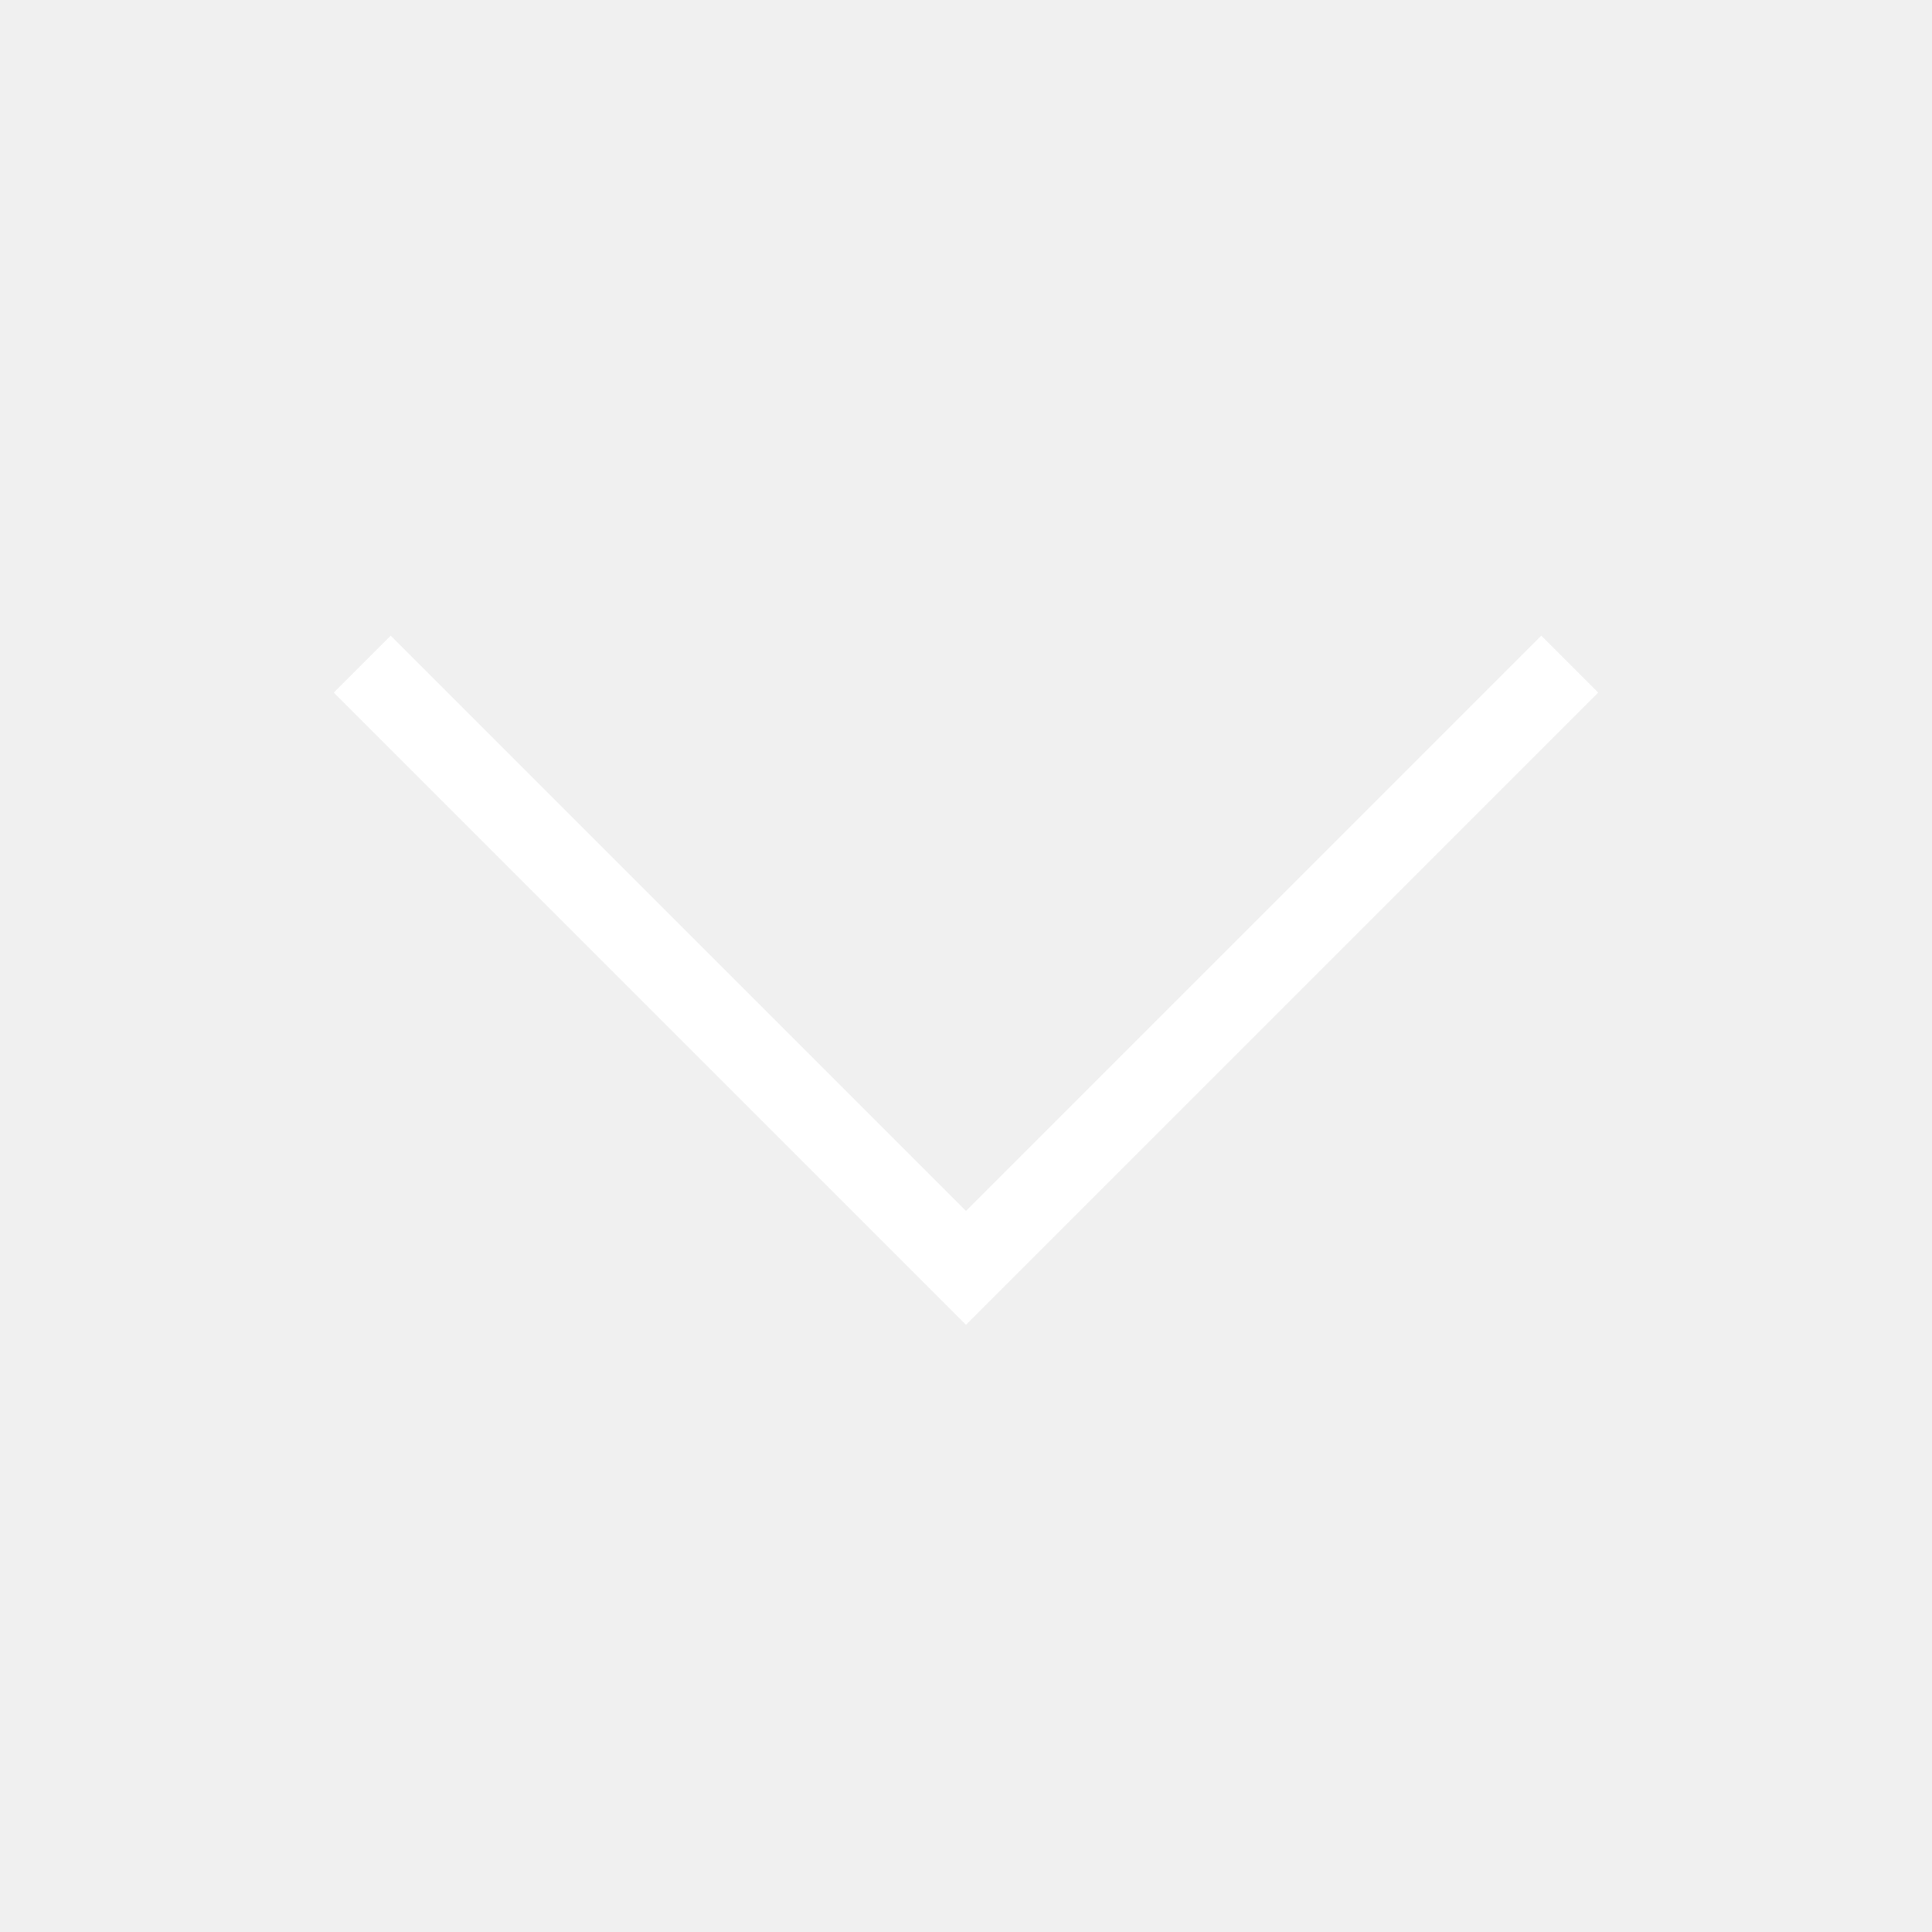
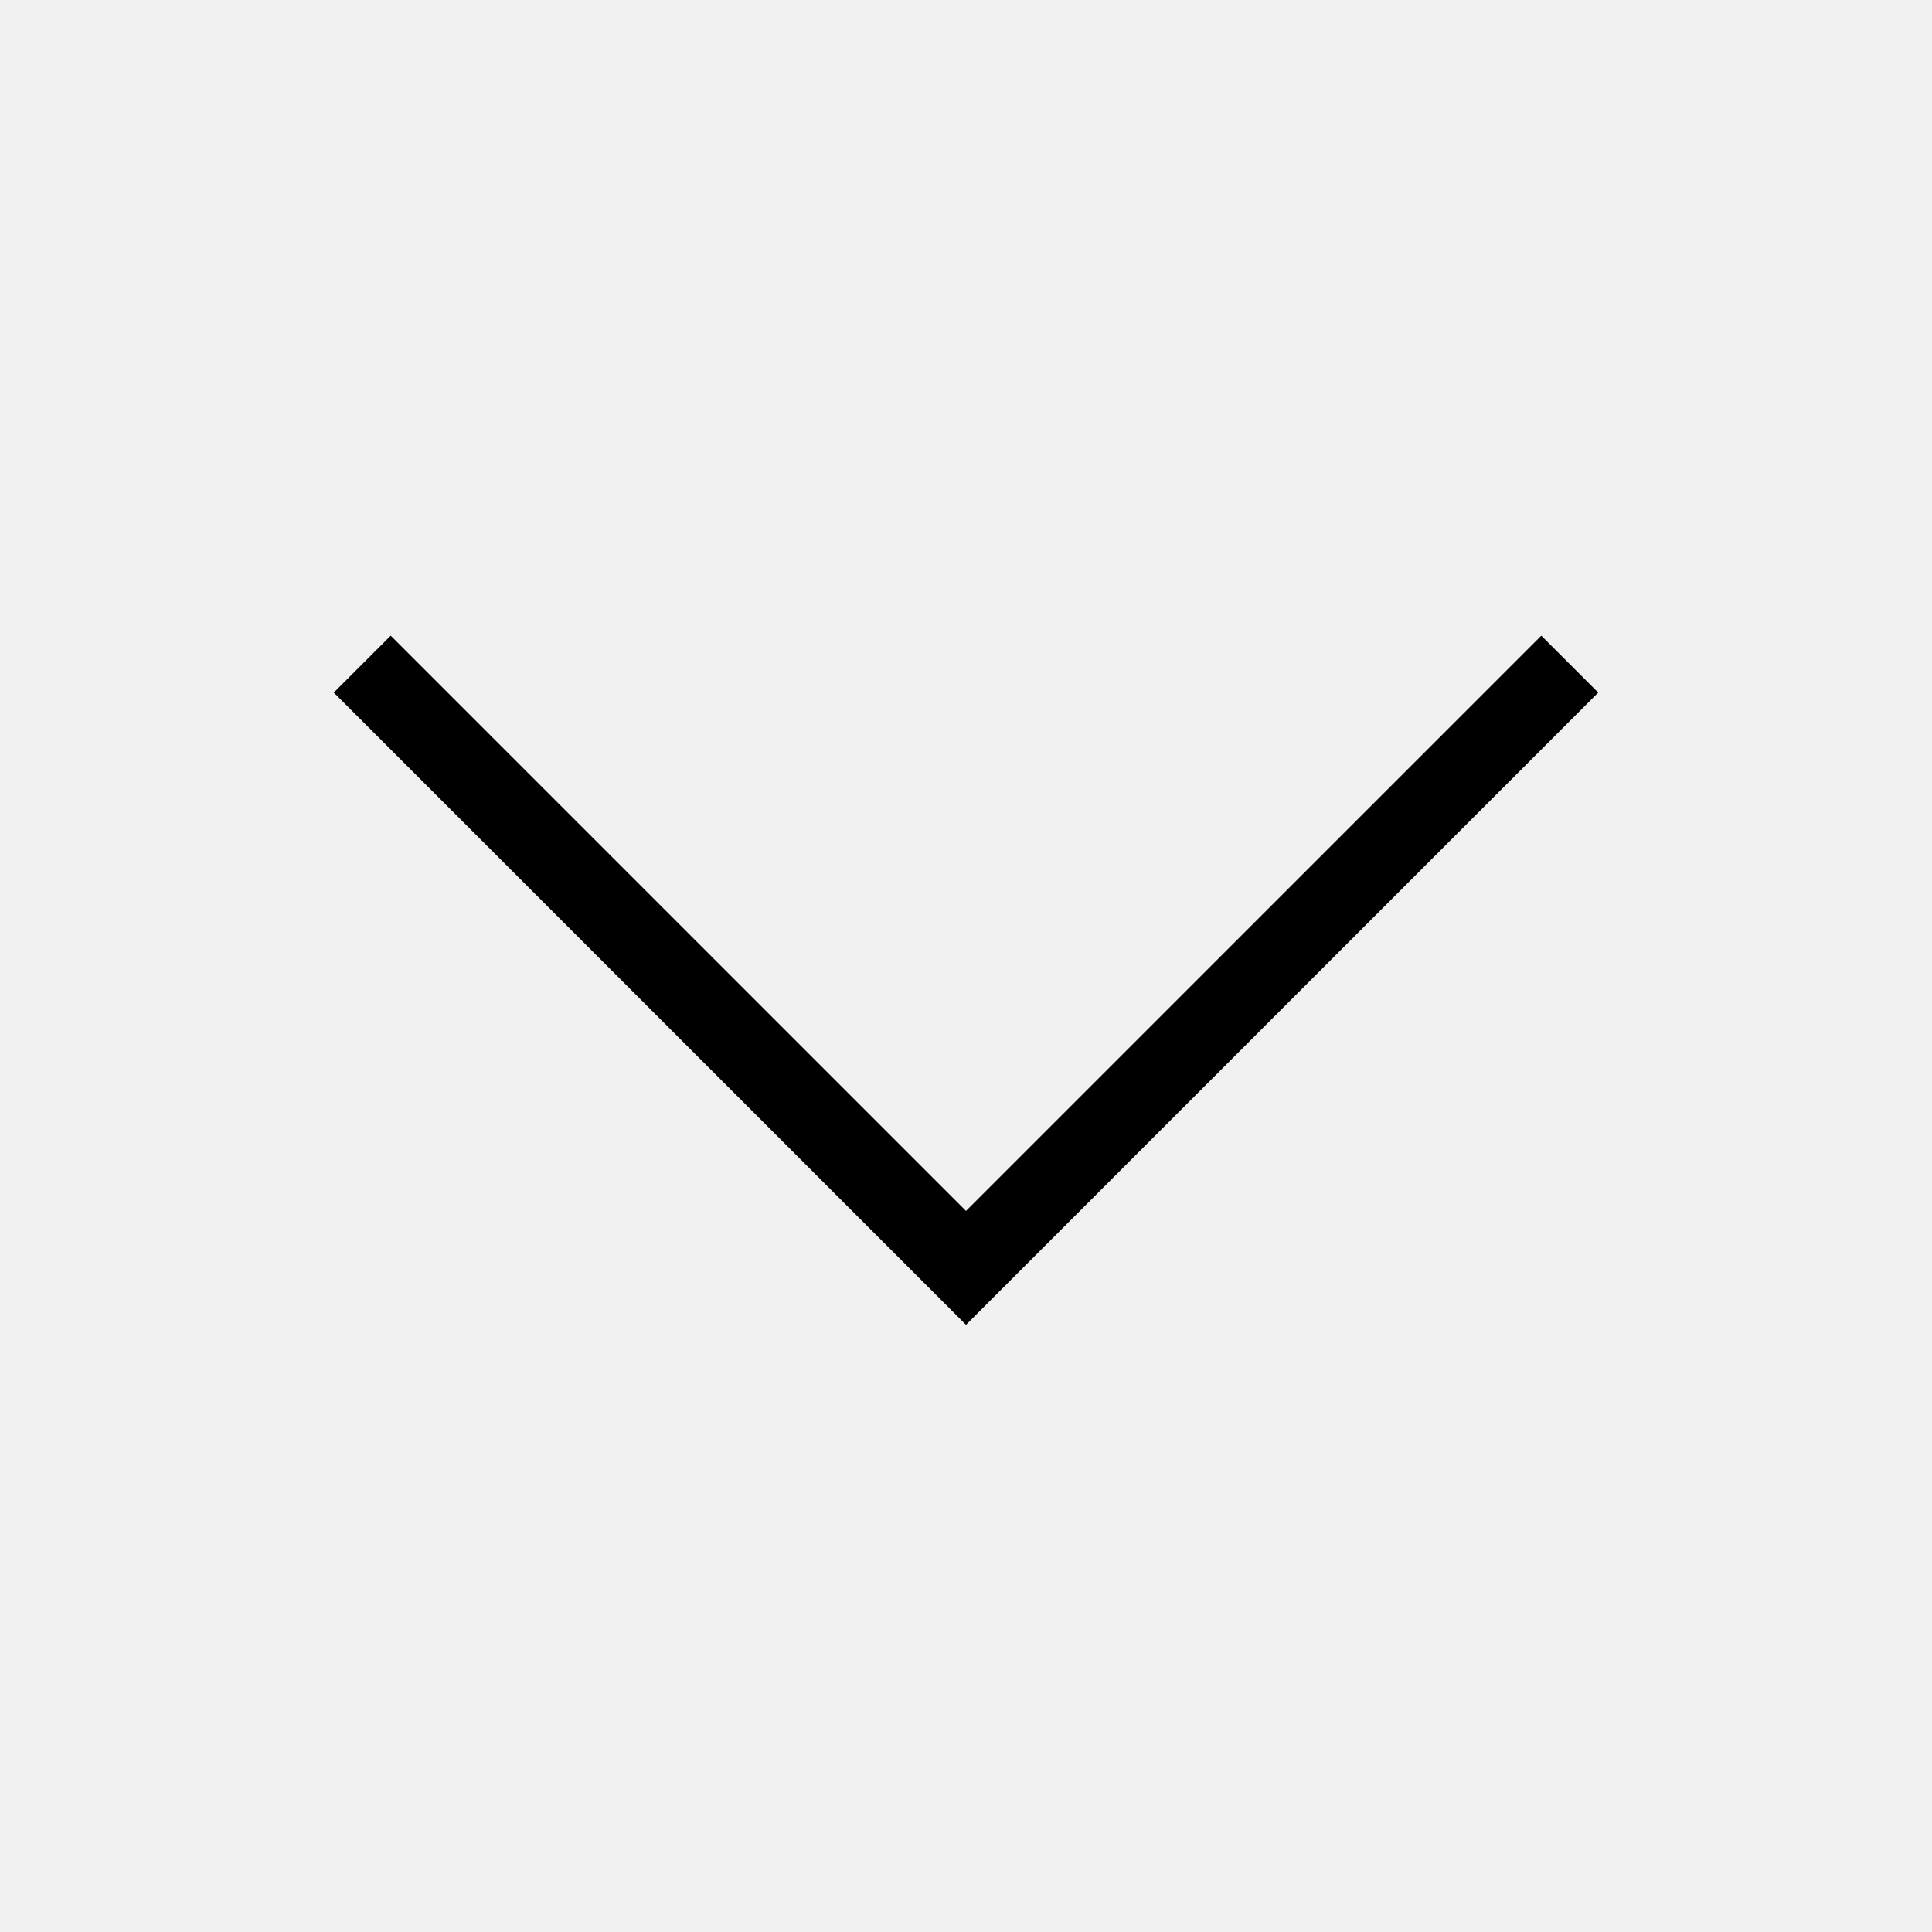
- <svg xmlns="http://www.w3.org/2000/svg" fill="none" height="12" stroke="white" strokeLinecap="round" strokeLinejoin="round" strokeWidth="1.5" viewBox="0 0 24 24" width="12">
+ <svg xmlns="http://www.w3.org/2000/svg" fill="none" height="12" stroke="black" strokeLinecap="round" strokeLinejoin="round" strokeWidth="1.5" viewBox="0 0 24 24" width="12">
  <path d="m19.5 8.25-7.5 7.5-7.5-7.5" initial="normal" />
</svg>
